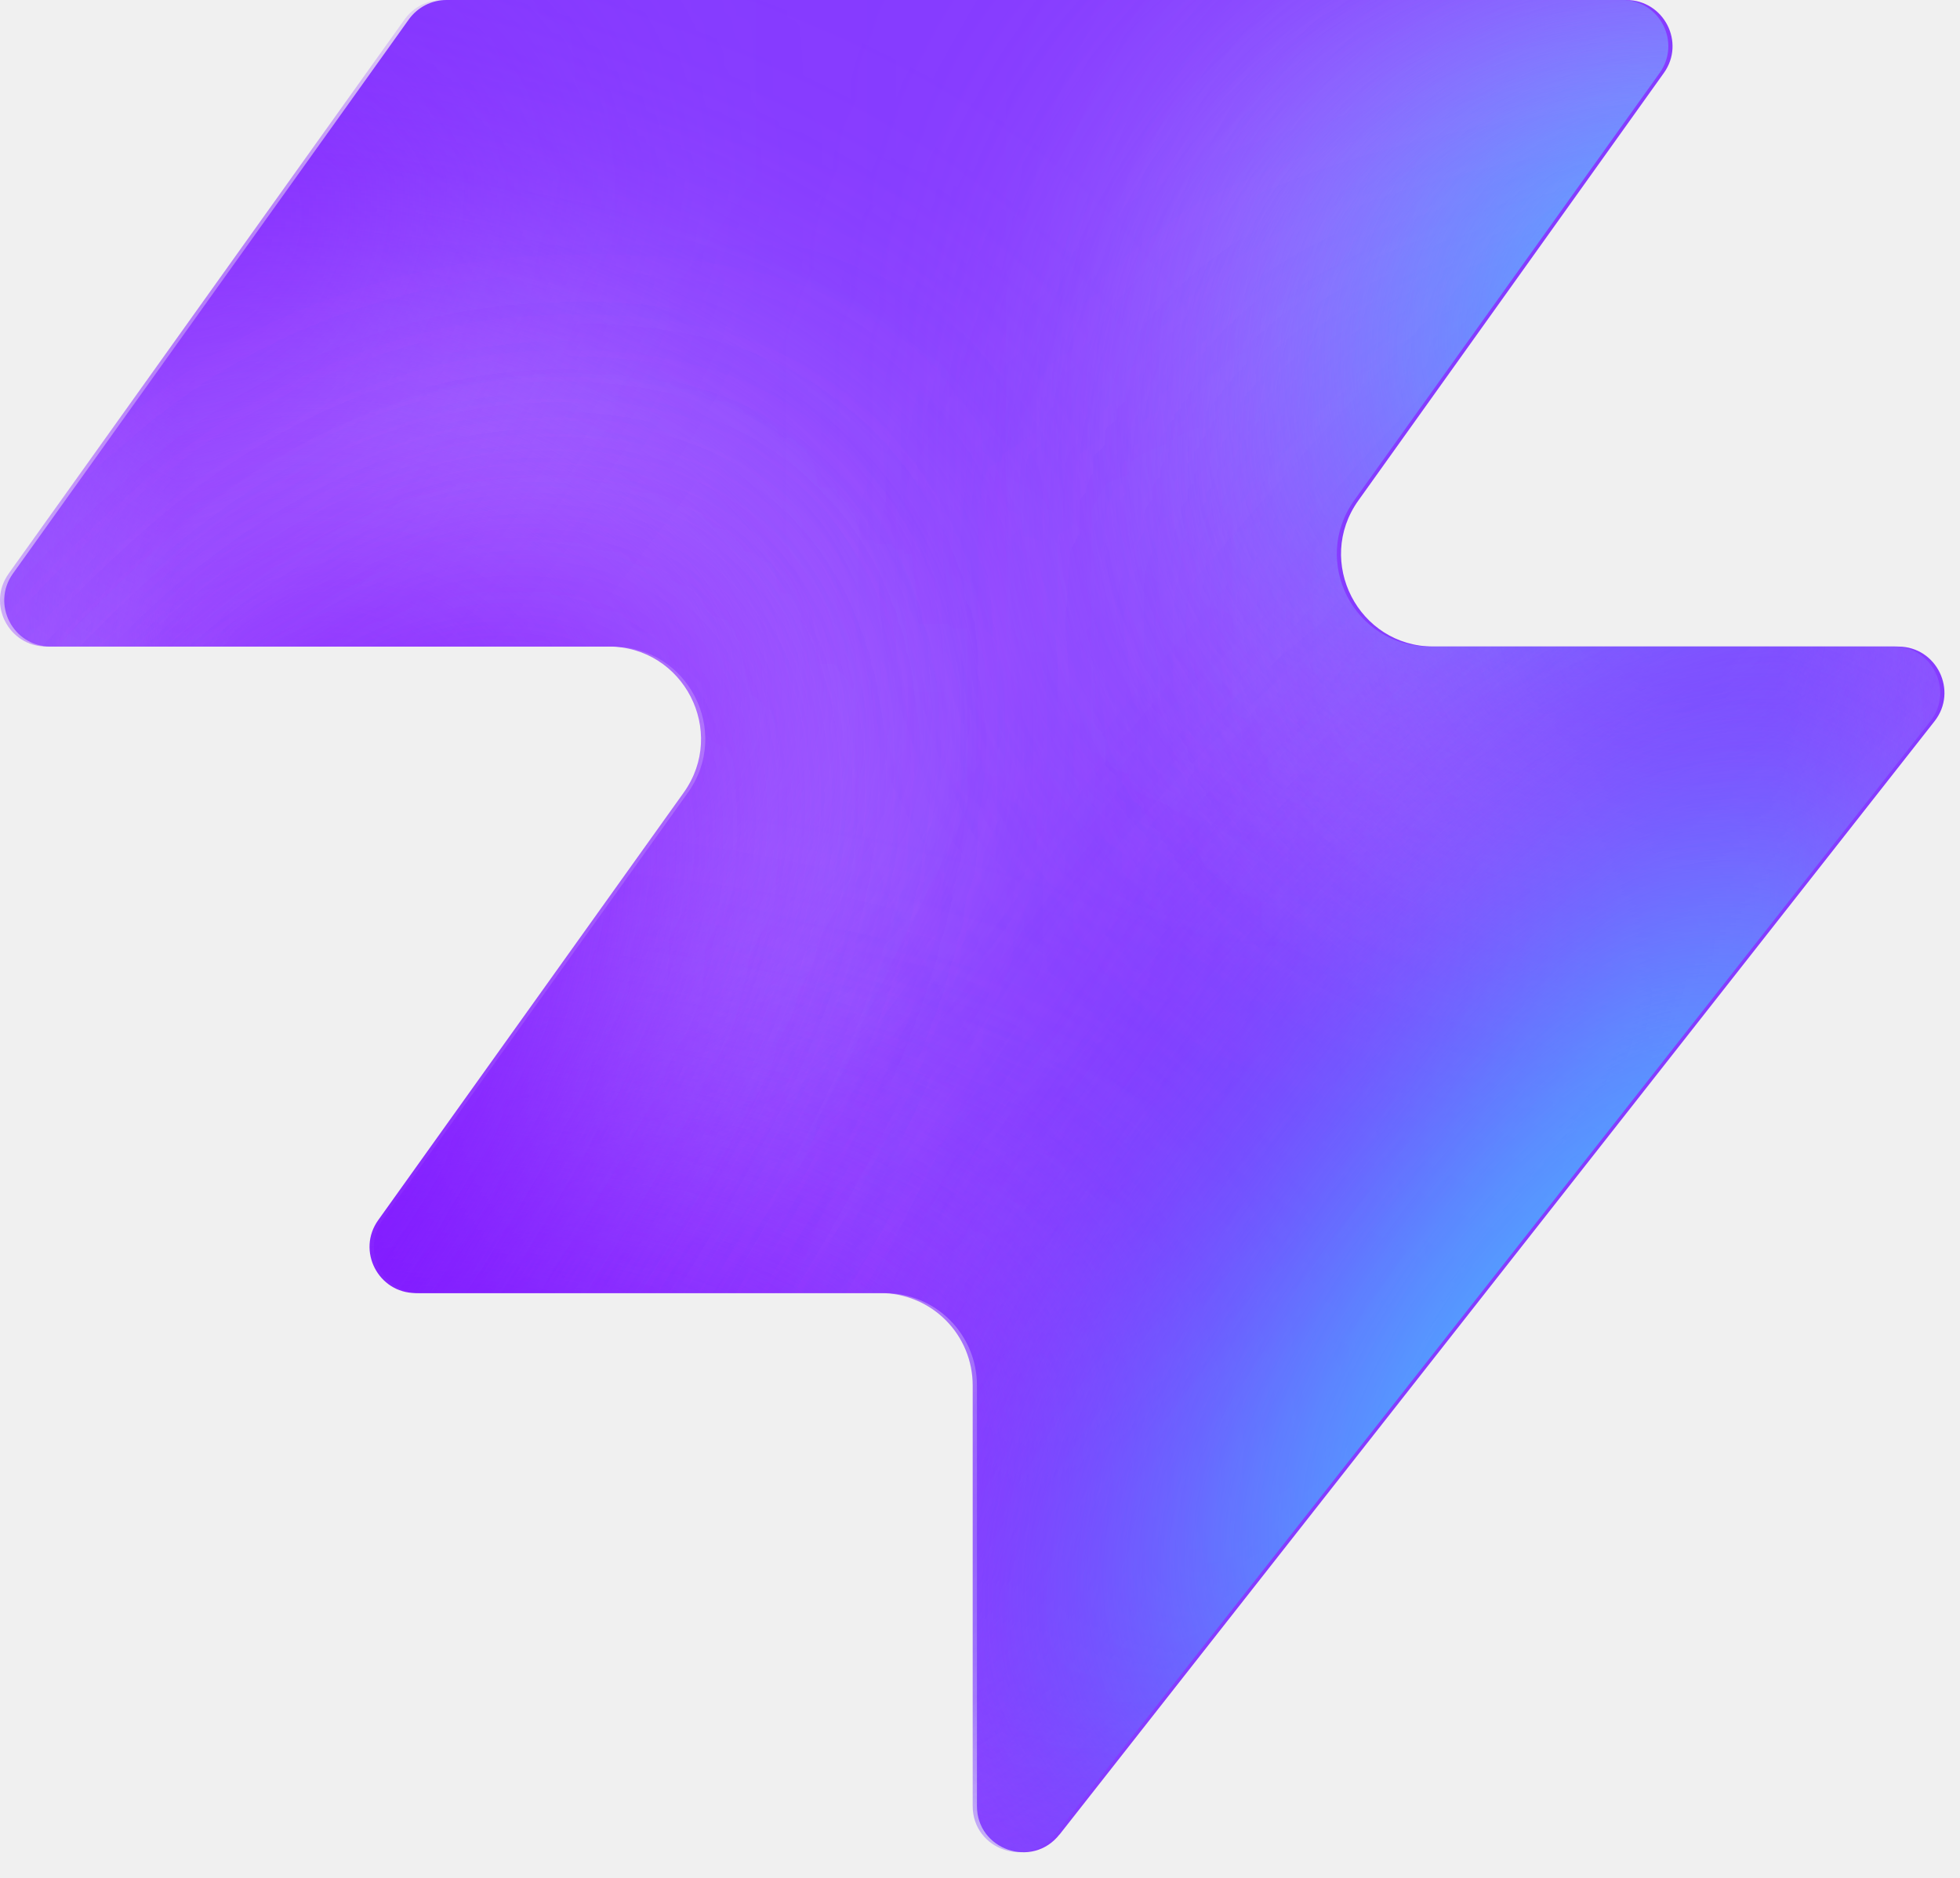
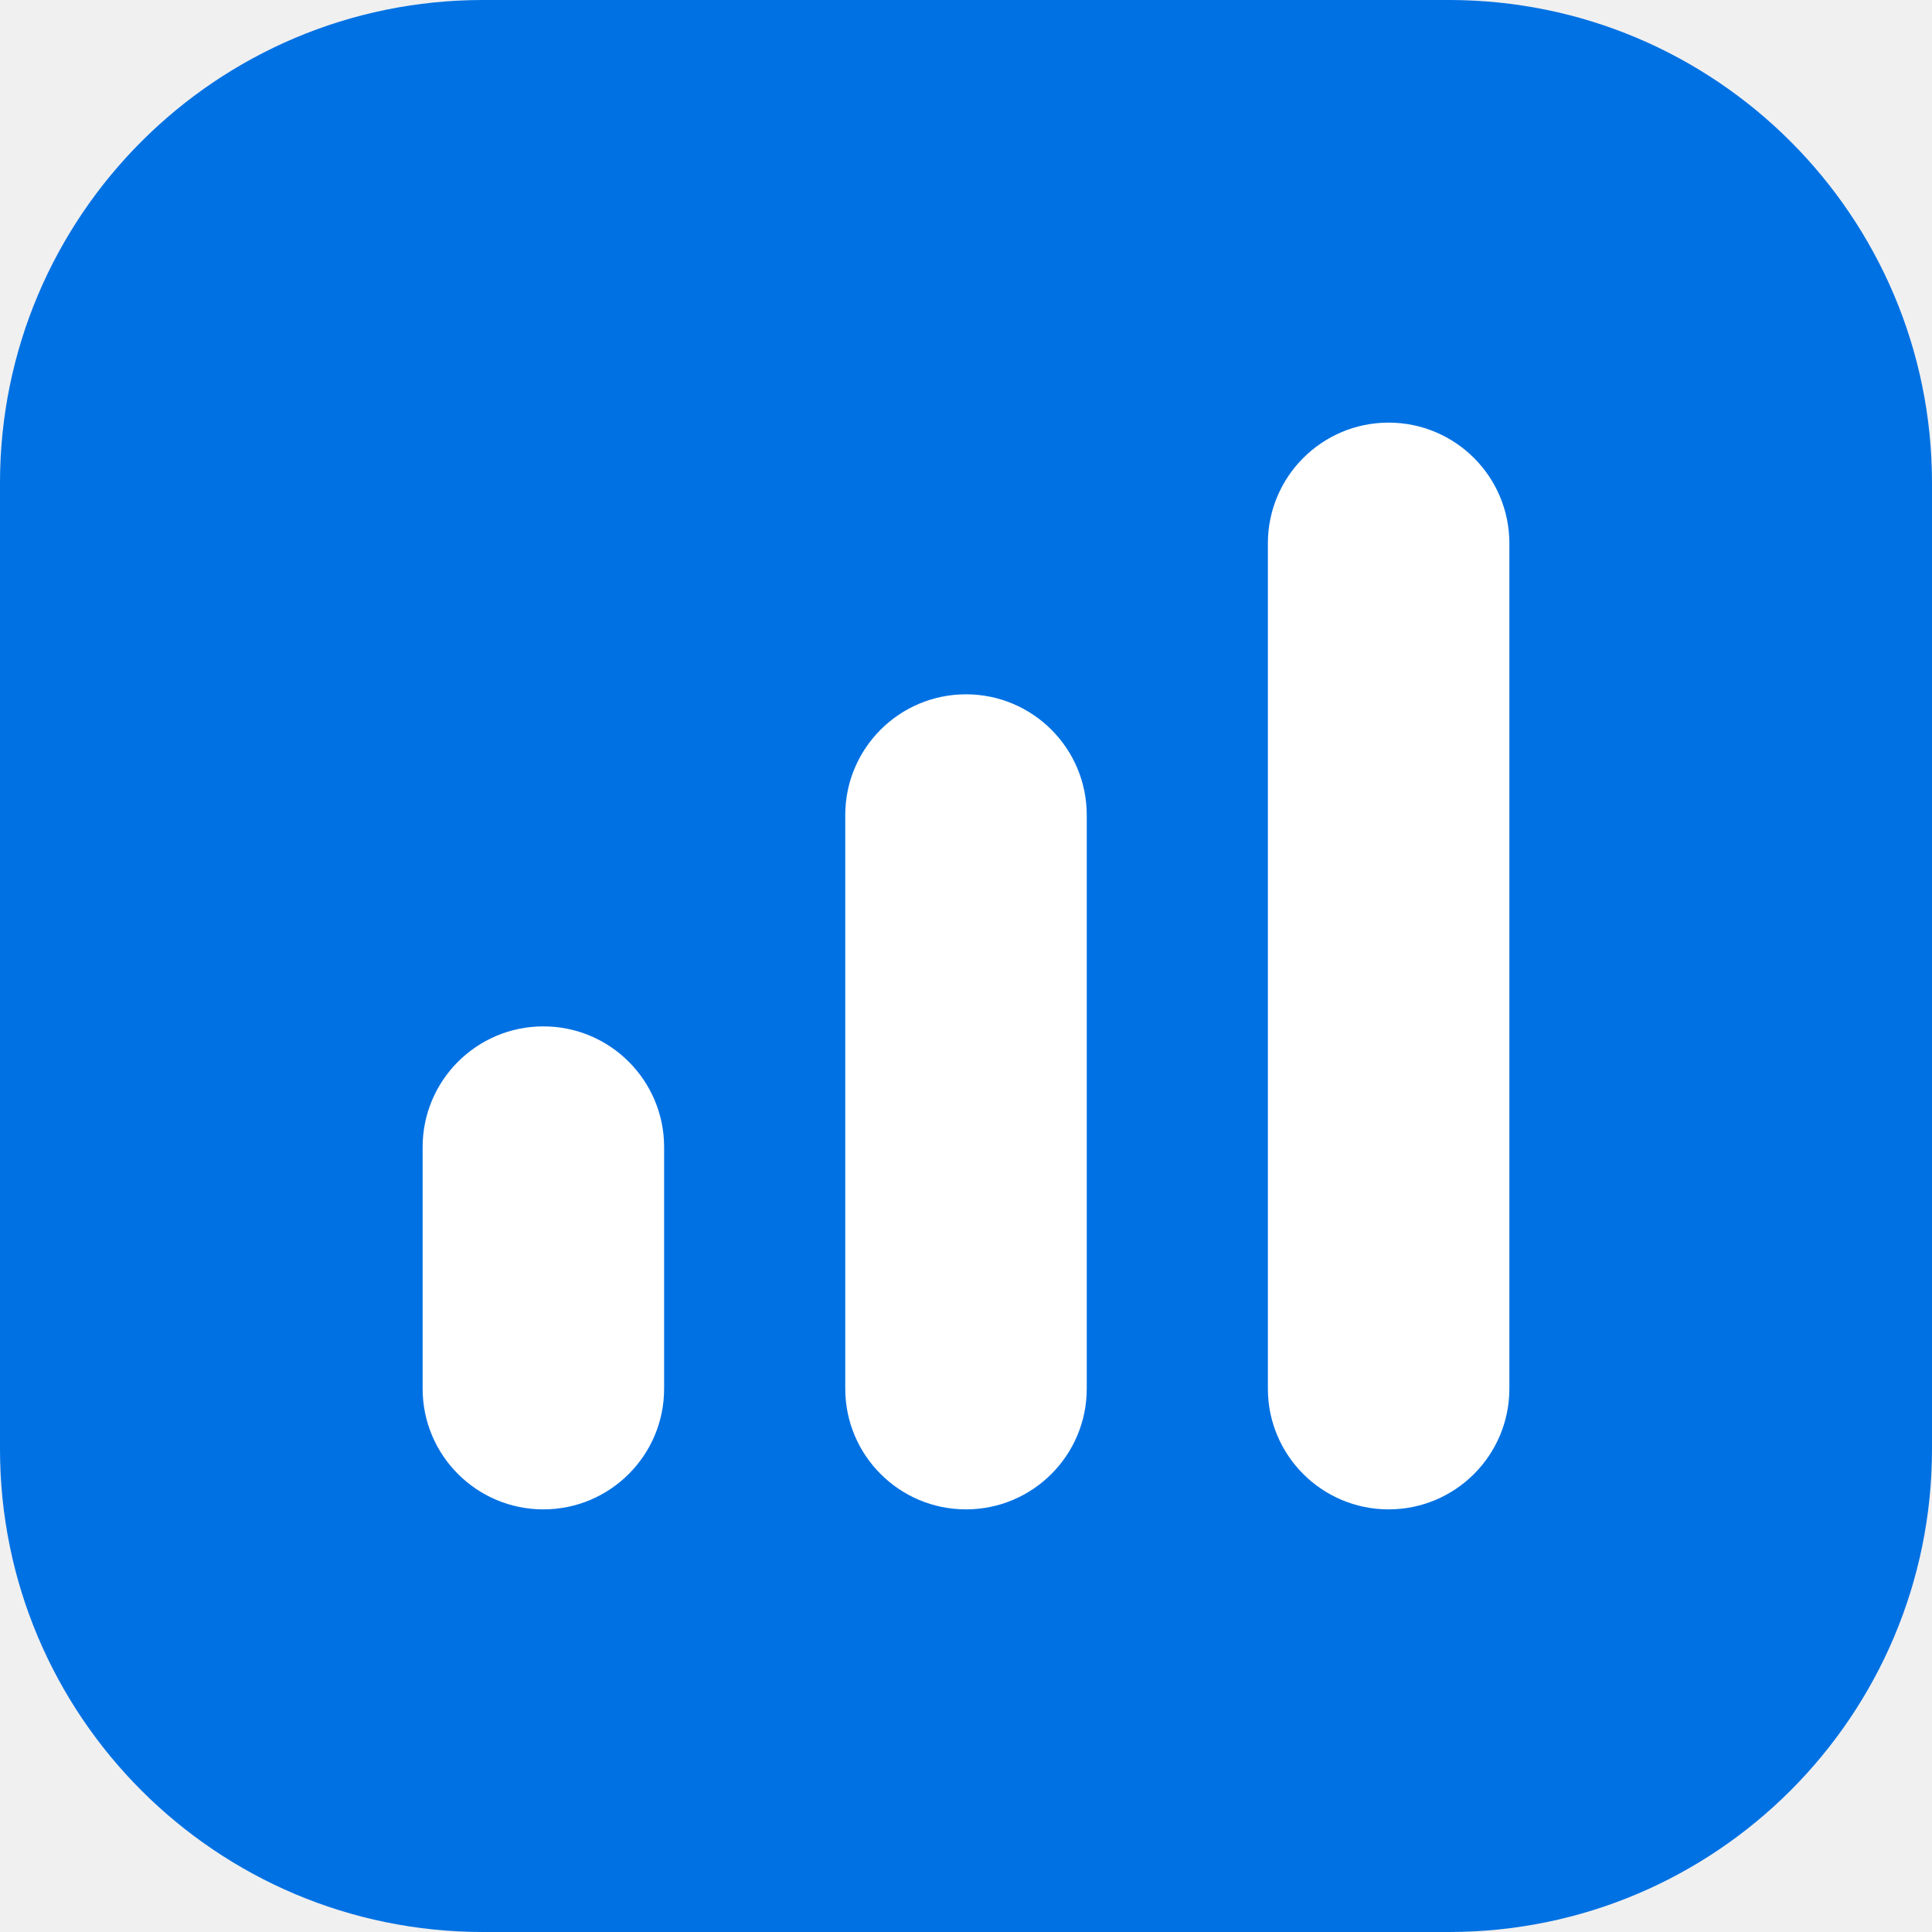
- <svg xmlns="http://www.w3.org/2000/svg" width="48" height="46" fill="none" viewBox="0 0 48 46">
-   <path fill="#863bff" d="M25.946 44.938c-.664.845-2.021.375-2.021-.698V33.937a2.26 2.26 0 0 0-2.262-2.262H10.287c-.92 0-1.456-1.04-.92-1.788l7.48-10.471c1.07-1.497 0-3.578-1.842-3.578H1.237c-.92 0-1.456-1.04-.92-1.788L10.013.474c.214-.297.556-.474.92-.474h28.894c.92 0 1.456 1.04.92 1.788l-7.48 10.471c-1.07 1.498 0 3.579 1.842 3.579h11.377c.943 0 1.473 1.088.89 1.83L25.947 44.94z" style="fill:#863bff;fill:color(display-p3 .525 .23 1);fill-opacity:1" />
-   <mask id="a" width="48" height="46" x="0" y="0" maskUnits="userSpaceOnUse" style="mask-type:alpha">
-     <path fill="#000" d="M25.842 44.938c-.664.844-2.021.375-2.021-.698V33.937a2.26 2.26 0 0 0-2.262-2.262H10.183c-.92 0-1.456-1.04-.92-1.788l7.48-10.471c1.07-1.498 0-3.579-1.842-3.579H1.133c-.92 0-1.456-1.04-.92-1.787L9.91.473c.214-.297.556-.474.92-.474h28.894c.92 0 1.456 1.04.92 1.788l-7.48 10.471c-1.07 1.498 0 3.578 1.842 3.578h11.377c.943 0 1.473 1.088.89 1.832L25.843 44.94z" style="fill:#000;fill-opacity:1" />
-   </mask>
-   <g mask="url(#a)">
-     <g filter="url(#b)">
-       <ellipse cx="5.508" cy="14.704" fill="#ede6ff" rx="5.508" ry="14.704" style="fill:#ede6ff;fill:color(display-p3 .927 .903 1);fill-opacity:1" transform="matrix(.00324 1 1 -.00324 -4.47 31.516)" />
-     </g>
-     <g filter="url(#c)">
-       <ellipse cx="10.399" cy="29.851" fill="#ede6ff" rx="10.399" ry="29.851" style="fill:#ede6ff;fill:color(display-p3 .927 .903 1);fill-opacity:1" transform="matrix(.00324 1 1 -.00324 -39.328 7.883)" />
-     </g>
-     <g filter="url(#d)">
-       <ellipse cx="5.508" cy="30.487" fill="#7e14ff" rx="5.508" ry="30.487" style="fill:#7e14ff;fill:color(display-p3 .492 .077 1);fill-opacity:1" transform="rotate(89.814 -25.913 -14.639)scale(1 -1)" />
-     </g>
-     <g filter="url(#e)">
-       <ellipse cx="5.508" cy="30.599" fill="#7e14ff" rx="5.508" ry="30.599" style="fill:#7e14ff;fill:color(display-p3 .492 .077 1);fill-opacity:1" transform="rotate(89.814 -32.644 -3.334)scale(1 -1)" />
-     </g>
-     <g filter="url(#f)">
-       <ellipse cx="5.508" cy="30.599" fill="#7e14ff" rx="5.508" ry="30.599" style="fill:#7e14ff;fill:color(display-p3 .492 .077 1);fill-opacity:1" transform="matrix(.00324 1 1 -.00324 -34.34 30.47)" />
-     </g>
-     <g filter="url(#g)">
-       <ellipse cx="14.072" cy="22.078" fill="#ede6ff" rx="14.072" ry="22.078" style="fill:#ede6ff;fill:color(display-p3 .927 .903 1);fill-opacity:1" transform="rotate(93.35 24.506 48.493)scale(-1 1)" />
-     </g>
-     <g filter="url(#h)">
-       <ellipse cx="3.47" cy="21.501" fill="#7e14ff" rx="3.47" ry="21.501" style="fill:#7e14ff;fill:color(display-p3 .492 .077 1);fill-opacity:1" transform="rotate(89.009 28.708 47.59)scale(-1 1)" />
-     </g>
-     <g filter="url(#i)">
-       <ellipse cx="3.47" cy="21.501" fill="#7e14ff" rx="3.47" ry="21.501" style="fill:#7e14ff;fill:color(display-p3 .492 .077 1);fill-opacity:1" transform="rotate(89.009 28.708 47.59)scale(-1 1)" />
-     </g>
-     <g filter="url(#j)">
-       <ellipse cx=".387" cy="8.972" fill="#7e14ff" rx="4.407" ry="29.108" style="fill:#7e14ff;fill:color(display-p3 .492 .077 1);fill-opacity:1" transform="rotate(39.51 .387 8.972)" />
-     </g>
-     <g filter="url(#k)">
-       <ellipse cx="47.523" cy="-6.092" fill="#7e14ff" rx="4.407" ry="29.108" style="fill:#7e14ff;fill:color(display-p3 .492 .077 1);fill-opacity:1" transform="rotate(37.892 47.523 -6.092)" />
-     </g>
-     <g filter="url(#l)">
-       <ellipse cx="41.412" cy="6.333" fill="#47bfff" rx="5.971" ry="9.665" style="fill:#47bfff;fill:color(display-p3 .28 .748 1);fill-opacity:1" transform="rotate(37.892 41.412 6.333)" />
-     </g>
-     <g filter="url(#m)">
-       <ellipse cx="-1.879" cy="38.332" fill="#7e14ff" rx="4.407" ry="29.108" style="fill:#7e14ff;fill:color(display-p3 .492 .077 1);fill-opacity:1" transform="rotate(37.892 -1.88 38.332)" />
-     </g>
-     <g filter="url(#n)">
-       <ellipse cx="-1.879" cy="38.332" fill="#7e14ff" rx="4.407" ry="29.108" style="fill:#7e14ff;fill:color(display-p3 .492 .077 1);fill-opacity:1" transform="rotate(37.892 -1.88 38.332)" />
-     </g>
-     <g filter="url(#o)">
-       <ellipse cx="35.651" cy="29.907" fill="#7e14ff" rx="4.407" ry="29.108" style="fill:#7e14ff;fill:color(display-p3 .492 .077 1);fill-opacity:1" transform="rotate(37.892 35.651 29.907)" />
-     </g>
-     <g filter="url(#p)">
-       <ellipse cx="38.418" cy="32.4" fill="#47bfff" rx="5.971" ry="15.297" style="fill:#47bfff;fill:color(display-p3 .28 .748 1);fill-opacity:1" transform="rotate(37.892 38.418 32.4)" />
-     </g>
-   </g>
-   <defs>
-     <filter id="b" width="60.045" height="41.654" x="-19.77" y="16.149" color-interpolation-filters="sRGB" filterUnits="userSpaceOnUse">
-       <feFlood flood-opacity="0" result="BackgroundImageFix" />
-       <feBlend in="SourceGraphic" in2="BackgroundImageFix" result="shape" />
-       <feGaussianBlur result="effect1_foregroundBlur_2002_17158" stdDeviation="7.659" />
-     </filter>
-     <filter id="c" width="90.34" height="51.437" x="-54.613" y="-7.533" color-interpolation-filters="sRGB" filterUnits="userSpaceOnUse">
-       <feFlood flood-opacity="0" result="BackgroundImageFix" />
-       <feBlend in="SourceGraphic" in2="BackgroundImageFix" result="shape" />
-       <feGaussianBlur result="effect1_foregroundBlur_2002_17158" stdDeviation="7.659" />
-     </filter>
-     <filter id="d" width="79.355" height="29.4" x="-49.64" y="2.03" color-interpolation-filters="sRGB" filterUnits="userSpaceOnUse">
-       <feFlood flood-opacity="0" result="BackgroundImageFix" />
-       <feBlend in="SourceGraphic" in2="BackgroundImageFix" result="shape" />
-       <feGaussianBlur result="effect1_foregroundBlur_2002_17158" stdDeviation="4.596" />
-     </filter>
-     <filter id="e" width="79.579" height="29.4" x="-45.045" y="20.029" color-interpolation-filters="sRGB" filterUnits="userSpaceOnUse">
-       <feFlood flood-opacity="0" result="BackgroundImageFix" />
-       <feBlend in="SourceGraphic" in2="BackgroundImageFix" result="shape" />
-       <feGaussianBlur result="effect1_foregroundBlur_2002_17158" stdDeviation="4.596" />
-     </filter>
-     <filter id="f" width="79.579" height="29.4" x="-43.513" y="21.178" color-interpolation-filters="sRGB" filterUnits="userSpaceOnUse">
-       <feFlood flood-opacity="0" result="BackgroundImageFix" />
-       <feBlend in="SourceGraphic" in2="BackgroundImageFix" result="shape" />
-       <feGaussianBlur result="effect1_foregroundBlur_2002_17158" stdDeviation="4.596" />
-     </filter>
-     <filter id="g" width="74.749" height="58.852" x="15.756" y="-17.901" color-interpolation-filters="sRGB" filterUnits="userSpaceOnUse">
-       <feFlood flood-opacity="0" result="BackgroundImageFix" />
-       <feBlend in="SourceGraphic" in2="BackgroundImageFix" result="shape" />
-       <feGaussianBlur result="effect1_foregroundBlur_2002_17158" stdDeviation="7.659" />
-     </filter>
-     <filter id="h" width="61.377" height="25.362" x="23.548" y="2.284" color-interpolation-filters="sRGB" filterUnits="userSpaceOnUse">
-       <feFlood flood-opacity="0" result="BackgroundImageFix" />
-       <feBlend in="SourceGraphic" in2="BackgroundImageFix" result="shape" />
-       <feGaussianBlur result="effect1_foregroundBlur_2002_17158" stdDeviation="4.596" />
-     </filter>
-     <filter id="i" width="61.377" height="25.362" x="23.548" y="2.284" color-interpolation-filters="sRGB" filterUnits="userSpaceOnUse">
-       <feFlood flood-opacity="0" result="BackgroundImageFix" />
-       <feBlend in="SourceGraphic" in2="BackgroundImageFix" result="shape" />
-       <feGaussianBlur result="effect1_foregroundBlur_2002_17158" stdDeviation="4.596" />
-     </filter>
-     <filter id="j" width="56.045" height="63.649" x="-27.636" y="-22.853" color-interpolation-filters="sRGB" filterUnits="userSpaceOnUse">
-       <feFlood flood-opacity="0" result="BackgroundImageFix" />
-       <feBlend in="SourceGraphic" in2="BackgroundImageFix" result="shape" />
-       <feGaussianBlur result="effect1_foregroundBlur_2002_17158" stdDeviation="4.596" />
-     </filter>
-     <filter id="k" width="54.814" height="64.646" x="20.116" y="-38.415" color-interpolation-filters="sRGB" filterUnits="userSpaceOnUse">
-       <feFlood flood-opacity="0" result="BackgroundImageFix" />
-       <feBlend in="SourceGraphic" in2="BackgroundImageFix" result="shape" />
-       <feGaussianBlur result="effect1_foregroundBlur_2002_17158" stdDeviation="4.596" />
-     </filter>
-     <filter id="l" width="33.541" height="35.313" x="24.641" y="-11.323" color-interpolation-filters="sRGB" filterUnits="userSpaceOnUse">
-       <feFlood flood-opacity="0" result="BackgroundImageFix" />
-       <feBlend in="SourceGraphic" in2="BackgroundImageFix" result="shape" />
-       <feGaussianBlur result="effect1_foregroundBlur_2002_17158" stdDeviation="4.596" />
-     </filter>
-     <filter id="m" width="54.814" height="64.646" x="-29.286" y="6.009" color-interpolation-filters="sRGB" filterUnits="userSpaceOnUse">
-       <feFlood flood-opacity="0" result="BackgroundImageFix" />
-       <feBlend in="SourceGraphic" in2="BackgroundImageFix" result="shape" />
-       <feGaussianBlur result="effect1_foregroundBlur_2002_17158" stdDeviation="4.596" />
-     </filter>
-     <filter id="n" width="54.814" height="64.646" x="-29.286" y="6.009" color-interpolation-filters="sRGB" filterUnits="userSpaceOnUse">
-       <feFlood flood-opacity="0" result="BackgroundImageFix" />
-       <feBlend in="SourceGraphic" in2="BackgroundImageFix" result="shape" />
-       <feGaussianBlur result="effect1_foregroundBlur_2002_17158" stdDeviation="4.596" />
-     </filter>
-     <filter id="o" width="54.814" height="64.646" x="8.244" y="-2.416" color-interpolation-filters="sRGB" filterUnits="userSpaceOnUse">
-       <feFlood flood-opacity="0" result="BackgroundImageFix" />
-       <feBlend in="SourceGraphic" in2="BackgroundImageFix" result="shape" />
-       <feGaussianBlur result="effect1_foregroundBlur_2002_17158" stdDeviation="4.596" />
-     </filter>
-     <filter id="p" width="39.409" height="43.623" x="18.713" y="10.588" color-interpolation-filters="sRGB" filterUnits="userSpaceOnUse">
-       <feFlood flood-opacity="0" result="BackgroundImageFix" />
-       <feBlend in="SourceGraphic" in2="BackgroundImageFix" result="shape" />
-       <feGaussianBlur result="effect1_foregroundBlur_2002_17158" stdDeviation="4.596" />
-     </filter>
-   </defs>
+ <svg xmlns="http://www.w3.org/2000/svg" viewBox="0 0 64 64">
+   <rect width="64" height="64" rx="16" fill="#0071e3" />
+   <rect x="14" y="34" width="8" height="16" rx="4" fill="#fff" />
+   <rect x="28" y="23" width="8" height="27" rx="4" fill="#fff" />
+   <rect x="42" y="14" width="8" height="36" rx="4" fill="#fff" />
</svg>
